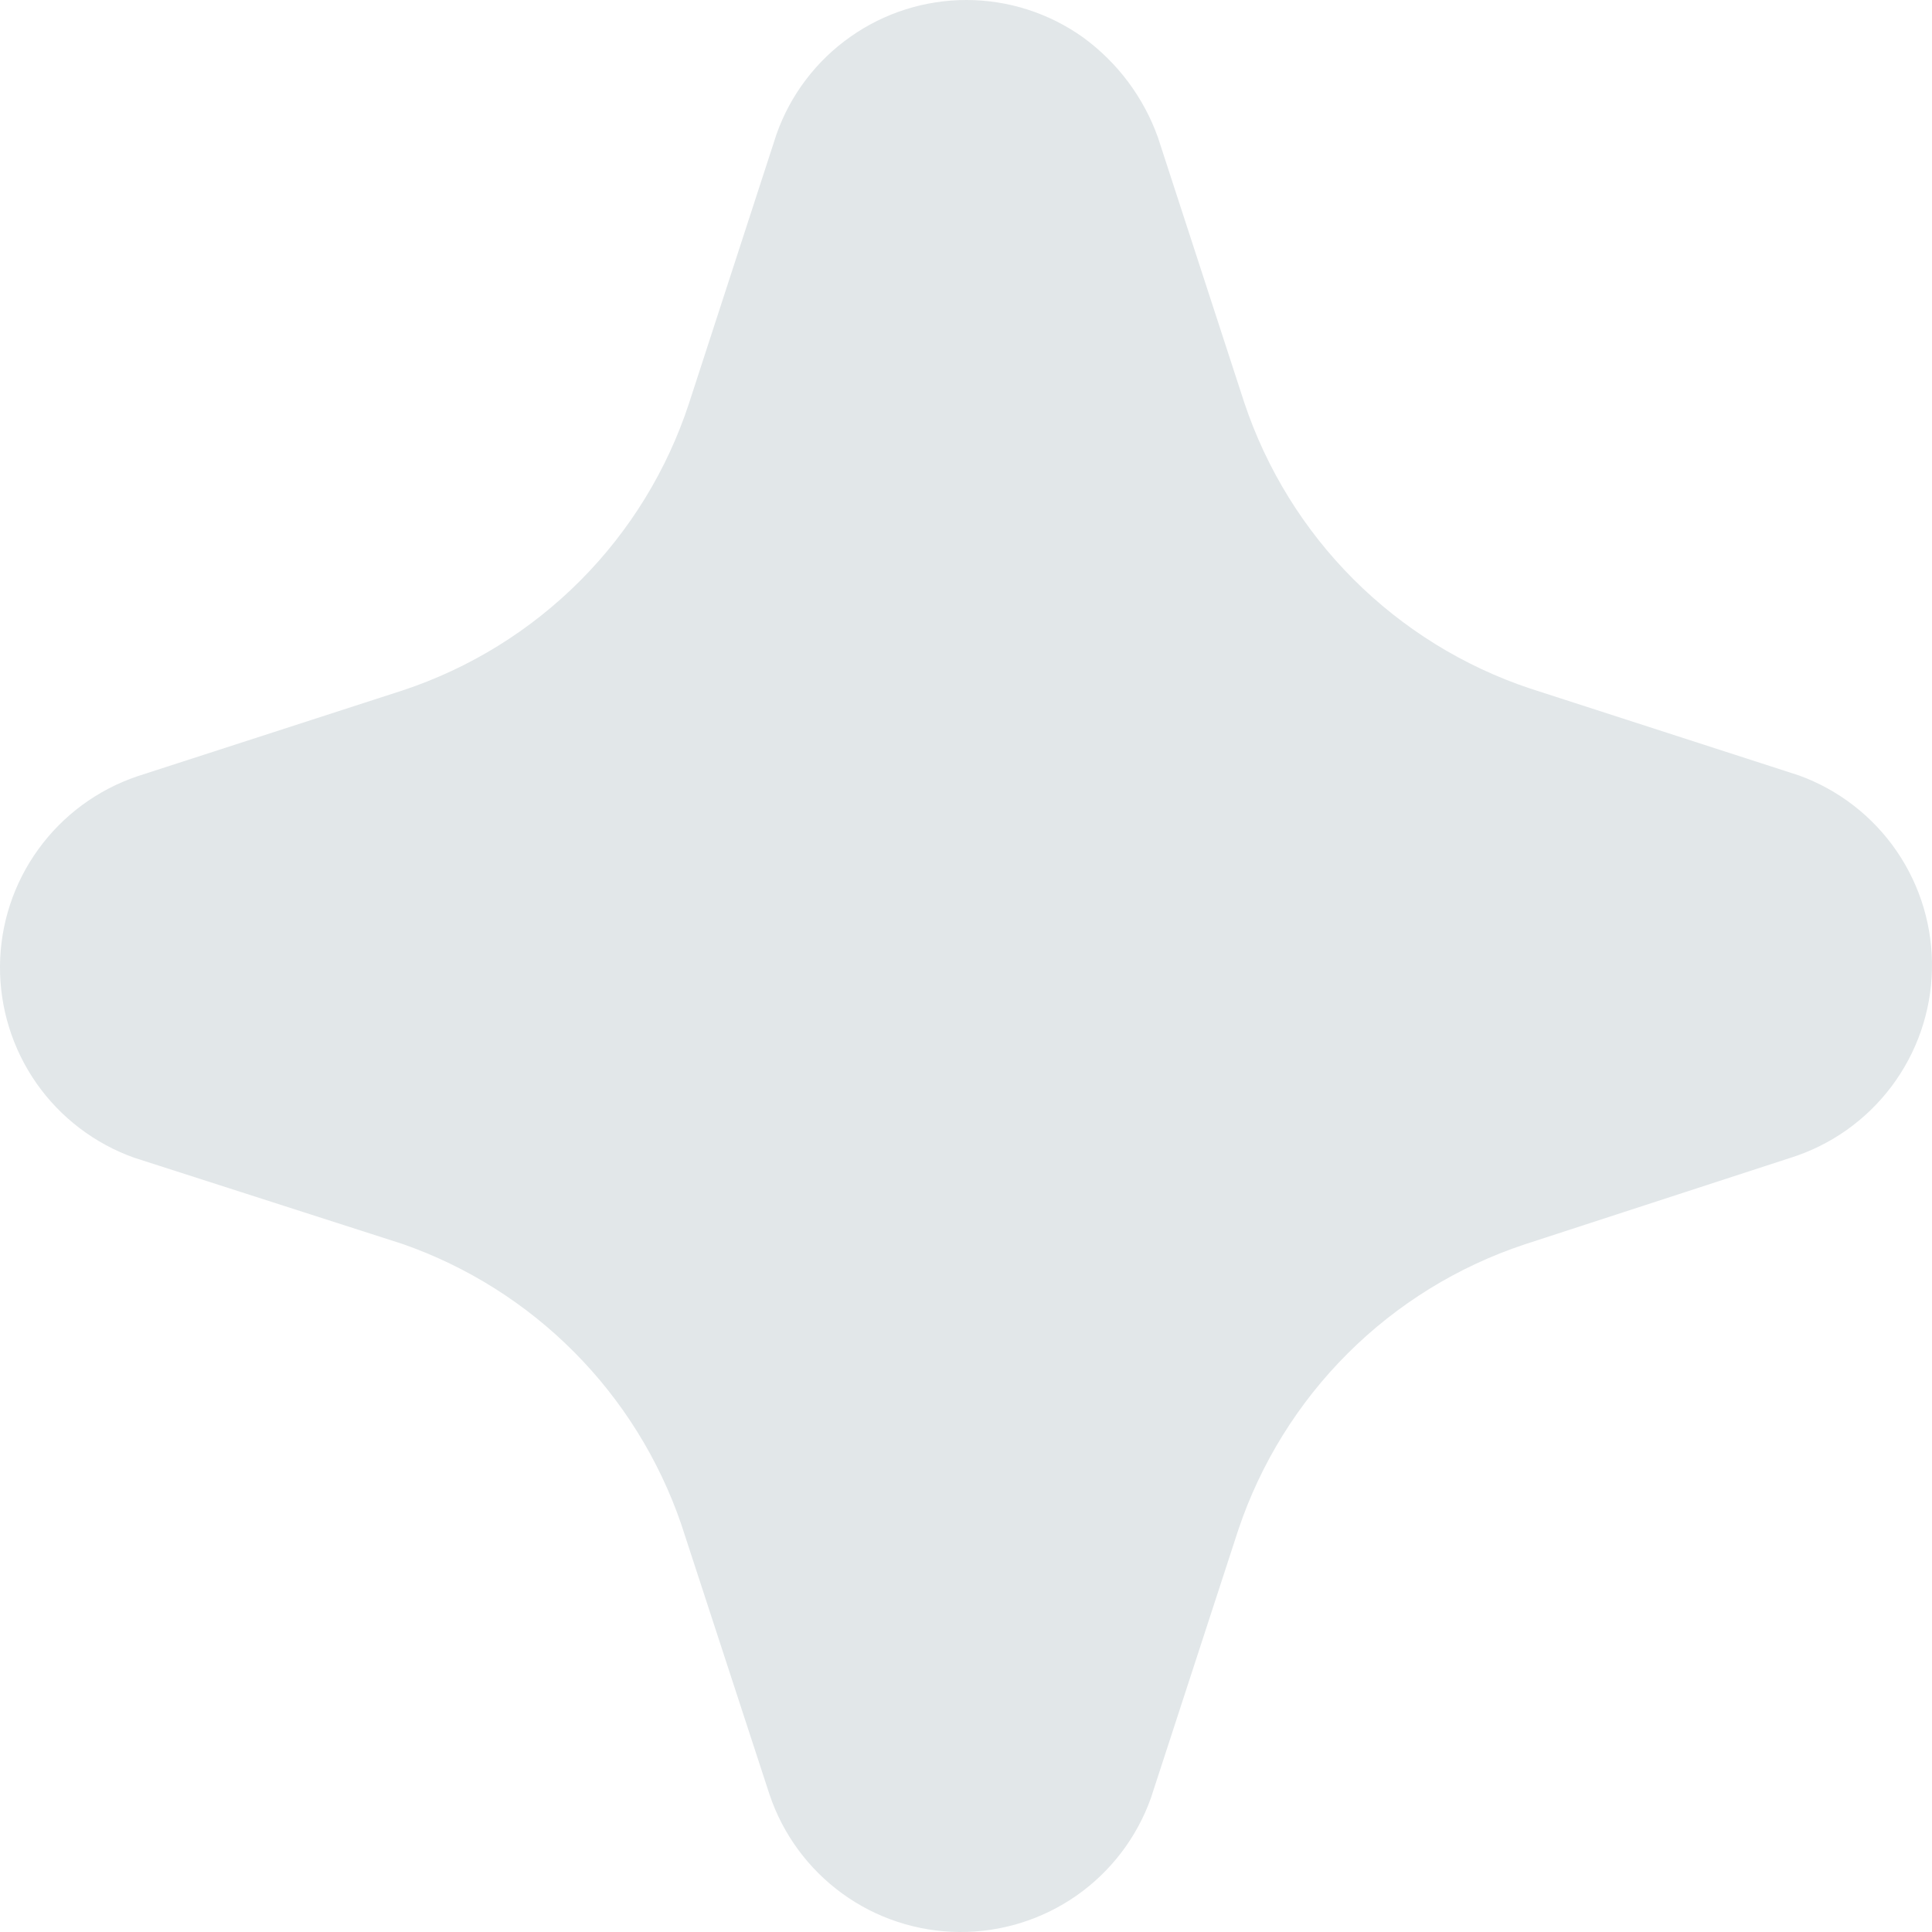
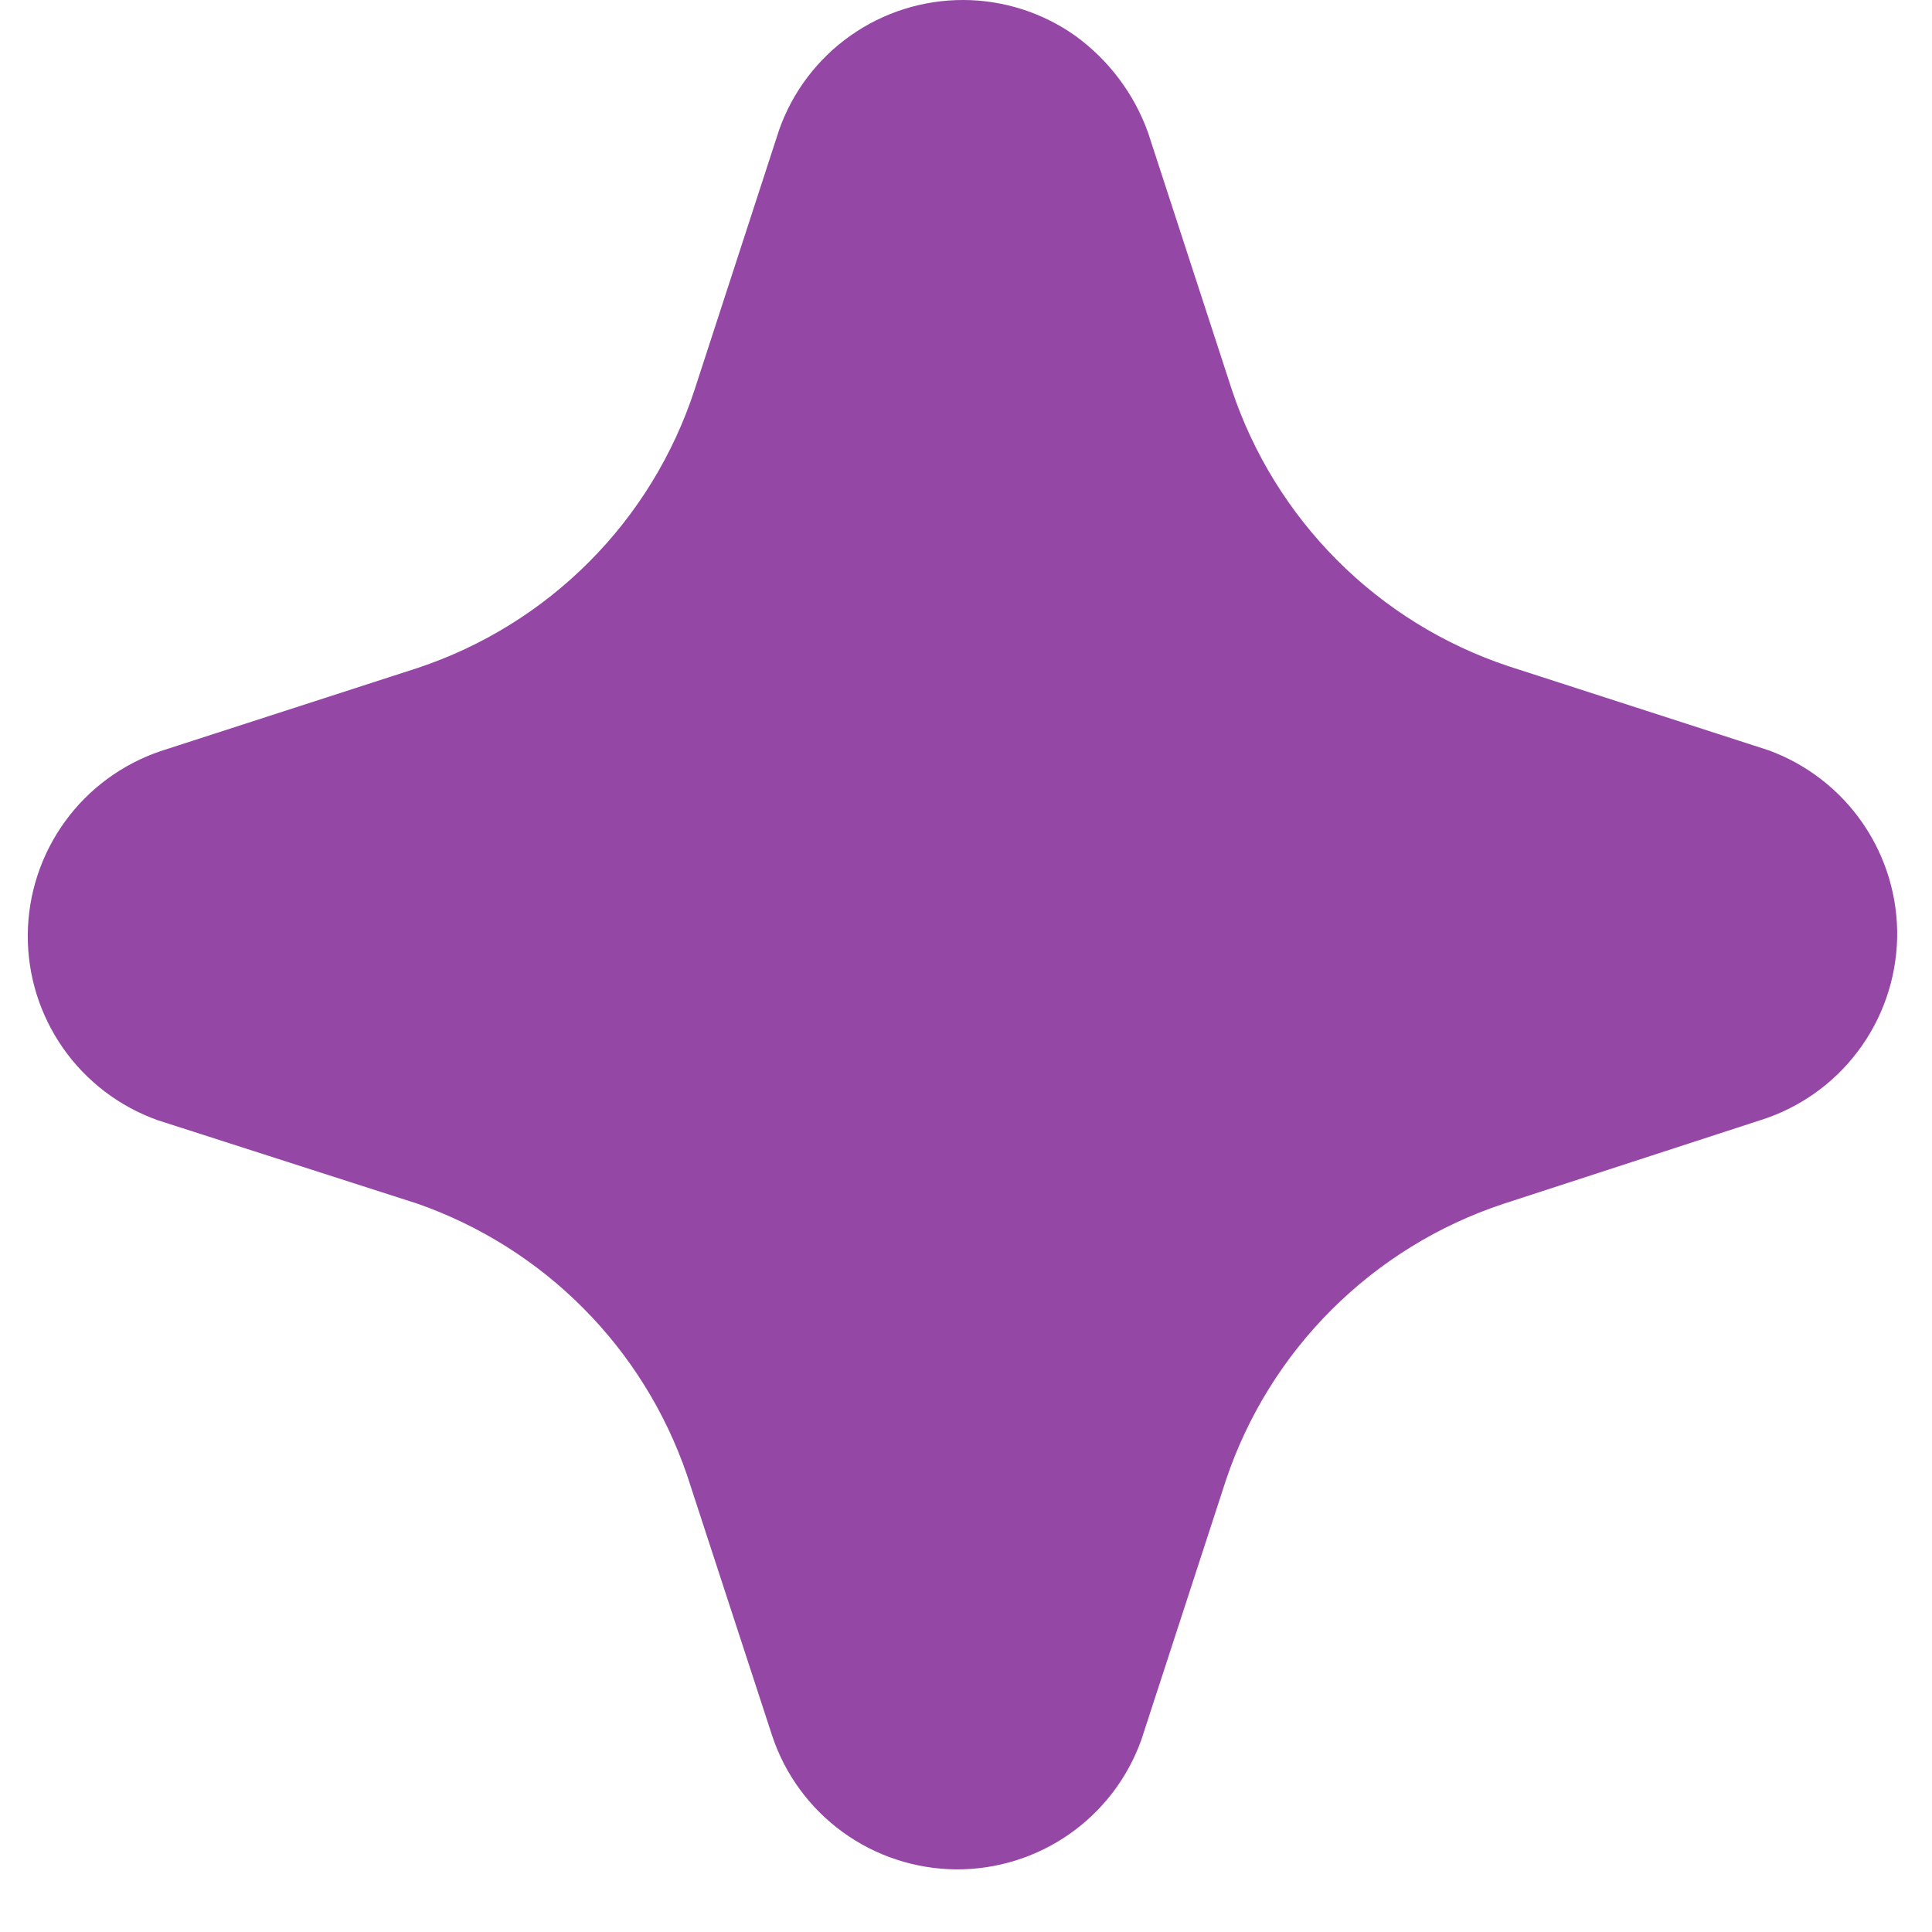
- <svg xmlns="http://www.w3.org/2000/svg" width="40" height="40" viewBox="0 0 40 40" fill="none">
-   <path d="M17.606 0.762C18.311 0.264 19.154 -0.002 20.017 1.14441e-05C20.88 0.002 21.722 0.273 22.424 0.774C23.137 1.294 23.677 2.014 23.974 2.846L25.762 8.337C26.222 9.714 26.995 10.965 28.021 11.992C29.047 13.018 30.297 13.793 31.674 14.253L37.241 16.053C38.065 16.351 38.773 16.899 39.268 17.621C39.763 18.343 40.018 19.202 39.999 20.076C39.98 20.951 39.686 21.797 39.16 22.496C38.633 23.195 37.901 23.712 37.065 23.973L31.562 25.765C30.184 26.223 28.931 26.995 27.903 28.021C26.875 29.046 26.1 30.296 25.638 31.673L23.829 37.224C23.538 38.042 22.999 38.749 22.287 39.247C21.575 39.744 20.726 40.007 19.857 40C18.988 39.992 18.143 39.715 17.44 39.205C16.737 38.695 16.21 37.979 15.933 37.156L14.104 31.557C13.644 30.217 12.887 28.999 11.889 27.995C10.891 26.99 9.677 26.225 8.34 25.757L2.777 23.969C1.959 23.677 1.252 23.138 0.754 22.427C0.257 21.715 -0.007 20.866 0 19.998C0.007 19.13 0.284 18.286 0.794 17.583C1.303 16.879 2.018 16.352 2.841 16.073L8.34 14.293C9.725 13.834 10.983 13.056 12.013 12.022C13.042 10.989 13.815 9.728 14.268 8.341L16.077 2.778C16.365 1.962 16.901 1.258 17.606 0.762Z" fill="#E2E7E9" />
+ <svg xmlns="http://www.w3.org/2000/svg" width="24" height="24" viewBox="0 0 24 24" fill="none">
+   <path d="M10.566 0.442C10.976 0.153 11.465 -0.001 11.966 -0C12.467 0.001 12.956 0.158 13.364 0.449C13.777 0.751 14.091 1.169 14.263 1.652L15.302 4.84C15.568 5.639 16.017 6.365 16.613 6.962C17.208 7.558 17.934 8.007 18.733 8.274L21.966 9.319C22.443 9.492 22.855 9.811 23.142 10.23C23.429 10.649 23.578 11.147 23.567 11.655C23.555 12.163 23.385 12.654 23.079 13.06C22.774 13.466 22.348 13.766 21.863 13.917L18.668 14.957C17.868 15.223 17.141 15.672 16.544 16.267C15.947 16.862 15.497 17.588 15.229 18.387L14.179 21.61C14.01 22.085 13.697 22.495 13.284 22.784C12.87 23.073 12.377 23.226 11.873 23.222C11.369 23.217 10.878 23.056 10.47 22.76C10.062 22.464 9.756 22.049 9.595 21.571L8.533 18.32C8.266 17.542 7.827 16.835 7.247 16.252C6.668 15.669 5.963 15.225 5.187 14.953L1.957 13.915C1.482 13.745 1.072 13.433 0.783 13.02C0.494 12.606 0.341 12.114 0.345 11.61C0.349 11.106 0.51 10.616 0.806 10.207C1.101 9.799 1.517 9.493 1.994 9.331L5.187 8.298C5.991 8.031 6.721 7.579 7.319 6.979C7.917 6.379 8.365 5.647 8.628 4.842L9.679 1.612C9.846 1.139 10.157 0.73 10.566 0.442Z" fill="#9547A5" />
</svg>
